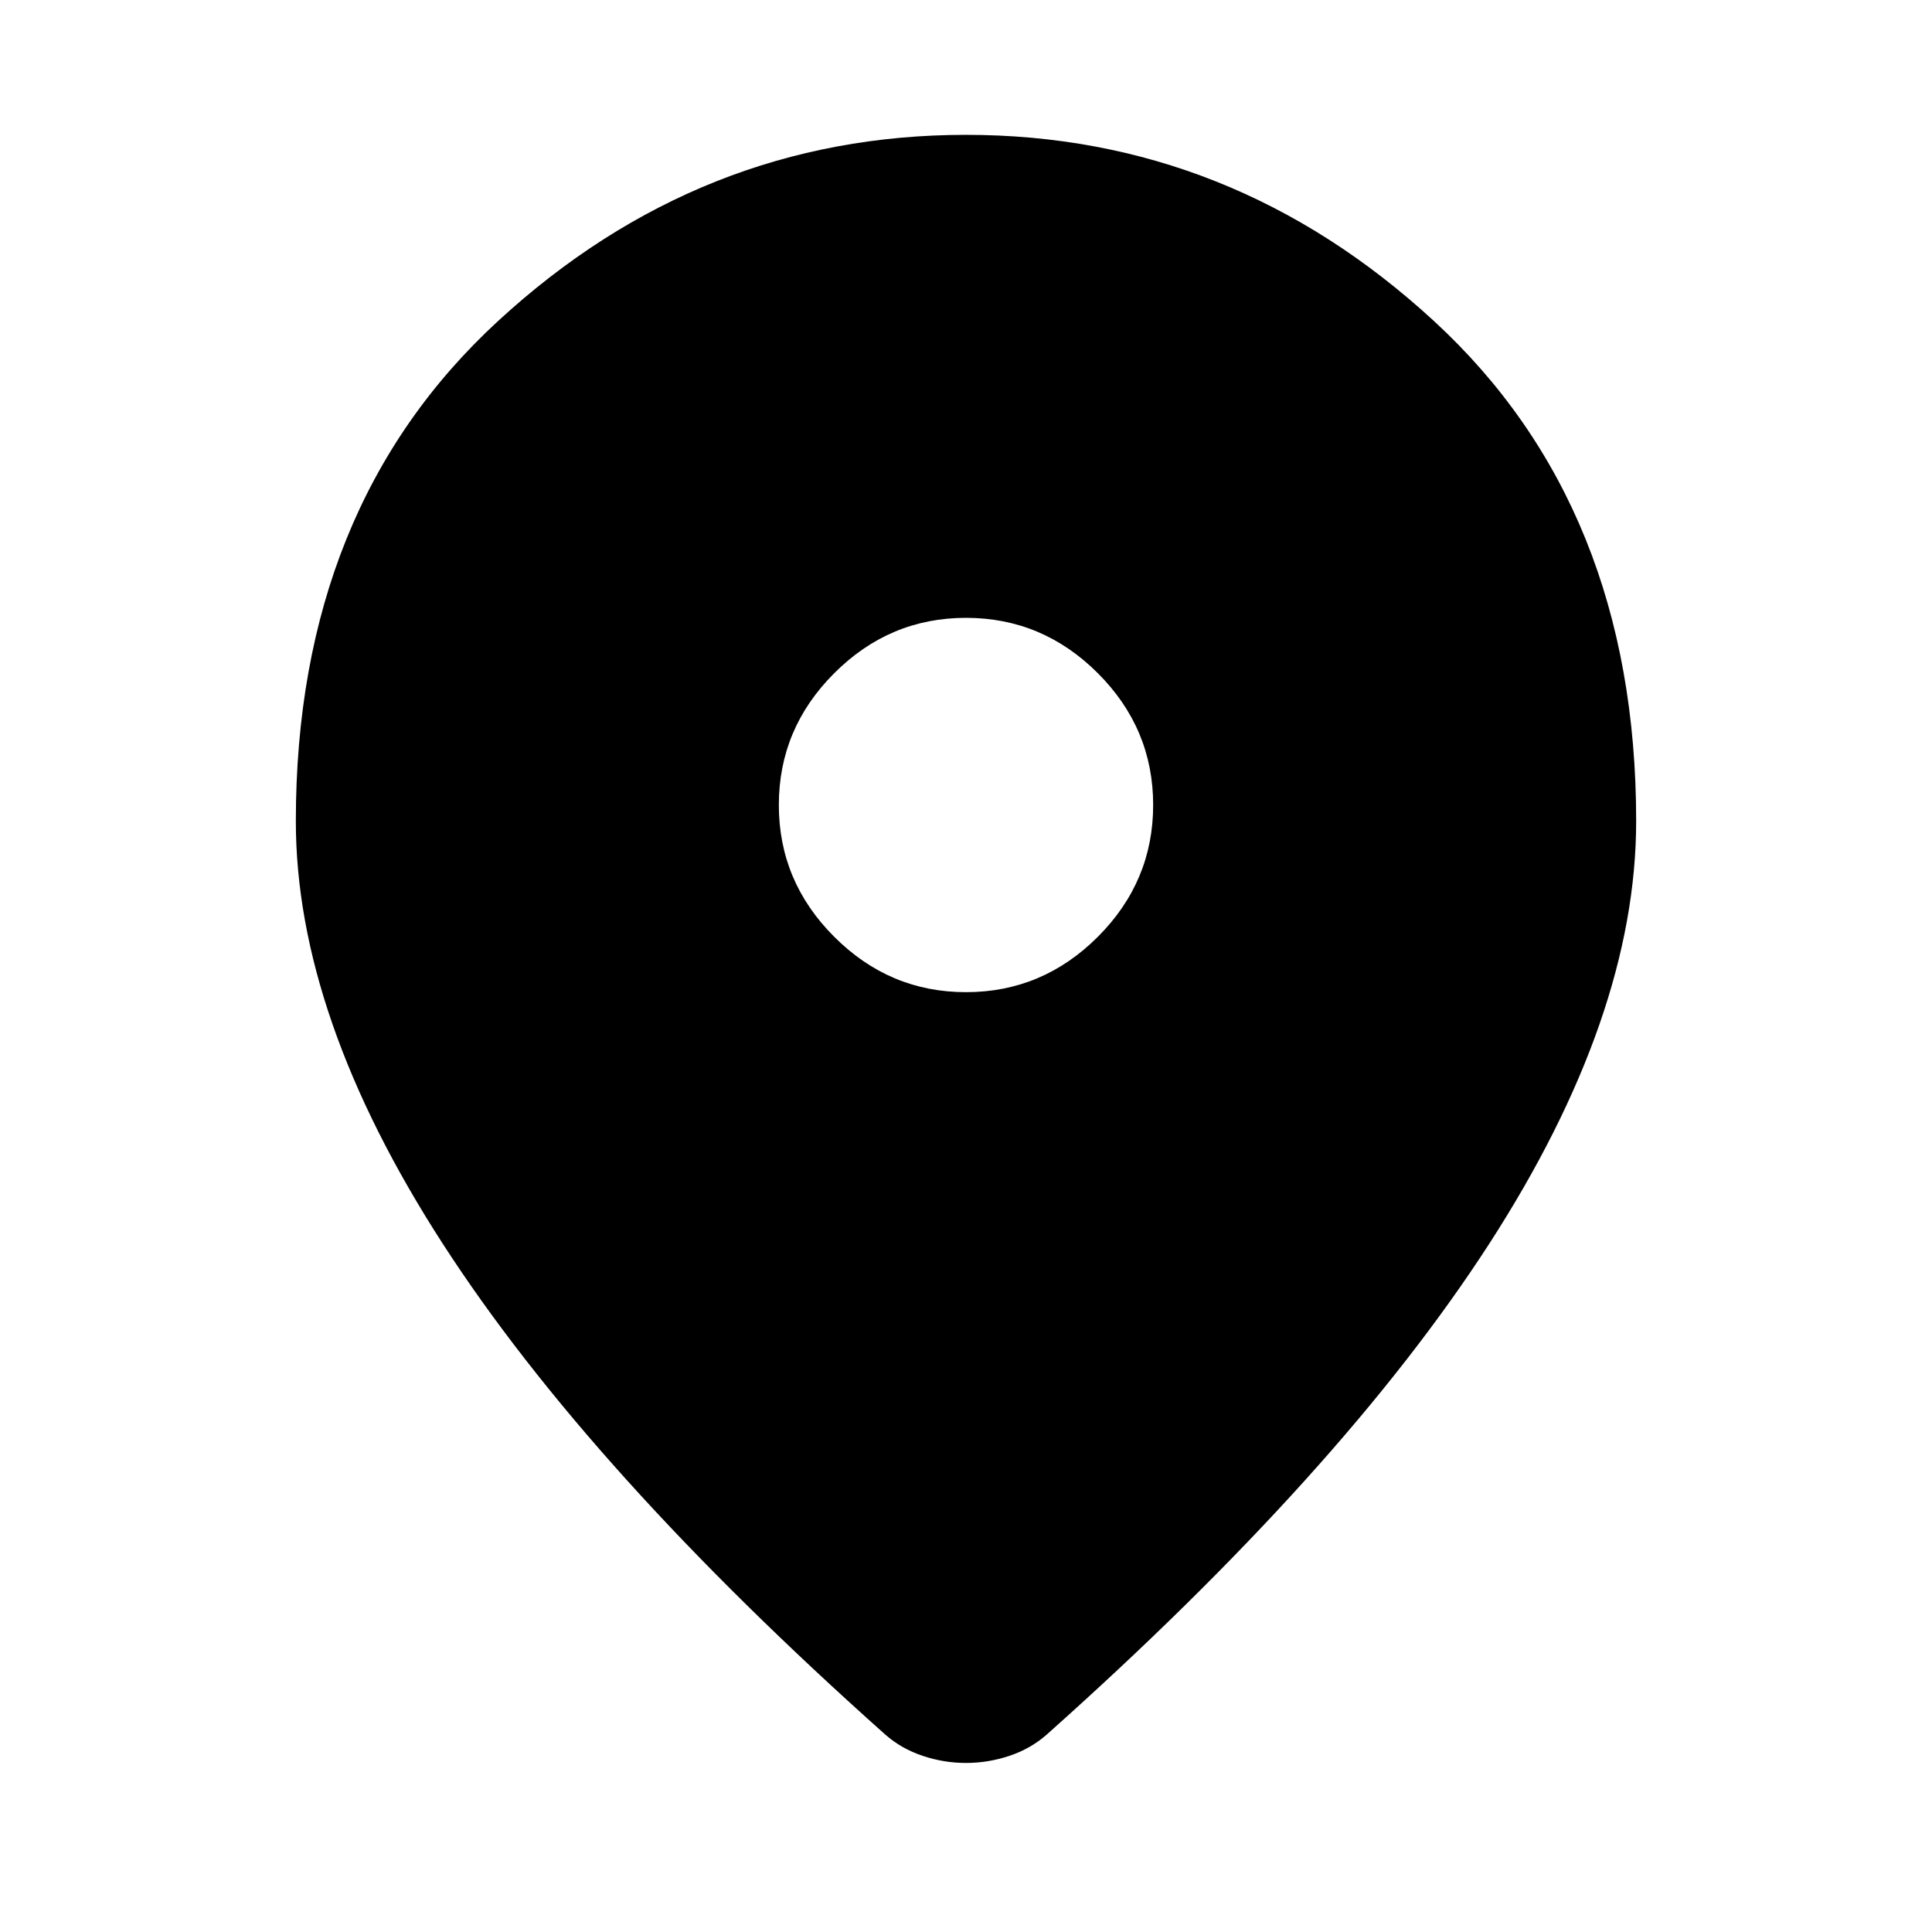
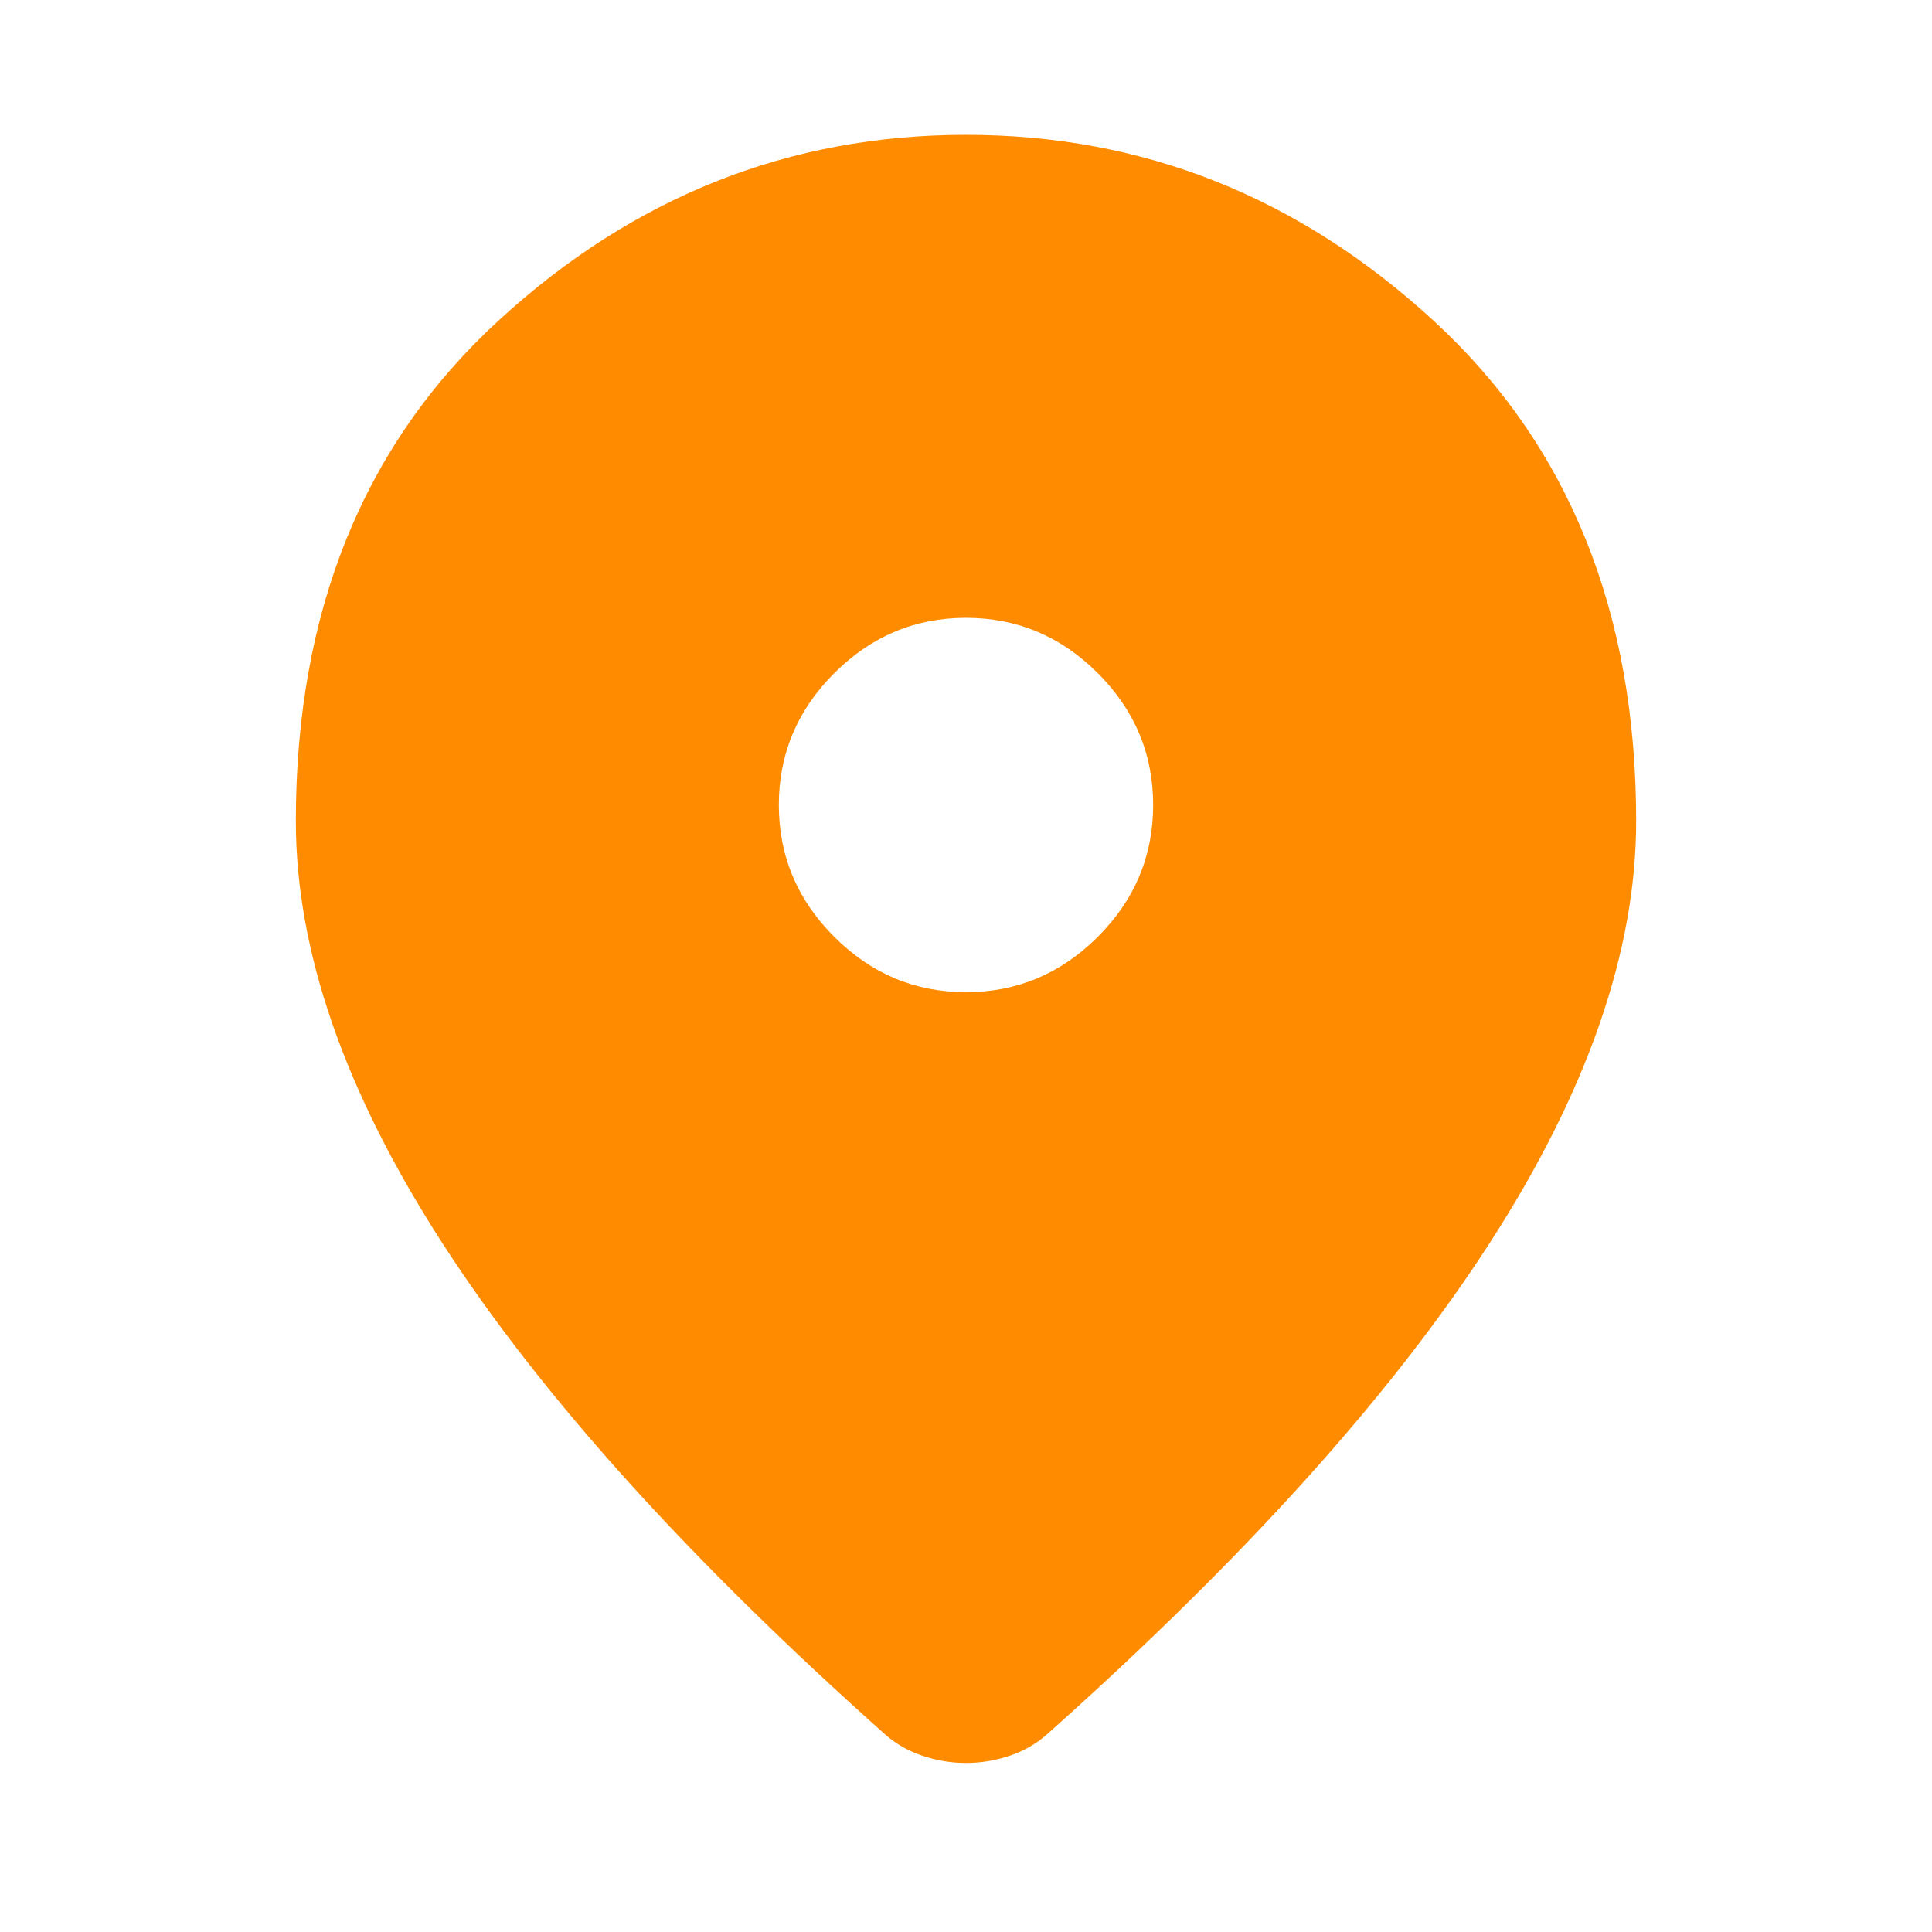
- <svg xmlns="http://www.w3.org/2000/svg" height="24" width="24">
+ <svg xmlns="http://www.w3.org/2000/svg" height="24" width="24" fill="darkorange">
  <path d="M12 12.325q.95 0 1.638-.688.687-.687.687-1.637t-.687-1.637Q12.95 7.675 12 7.675t-1.637.688Q9.675 9.05 9.675 10t.688 1.637q.687.688 1.637.688Zm0 9.575q-.275 0-.537-.088-.263-.087-.463-.262-3.675-3.275-5.5-6.1-1.825-2.825-1.825-5.25 0-3.9 2.513-6.213Q8.7 1.675 12 1.675q3.3 0 5.812 2.312Q20.325 6.3 20.325 10.2q0 2.425-1.825 5.25t-5.5 6.1q-.2.175-.462.262-.263.088-.538.088Z" />
</svg>
